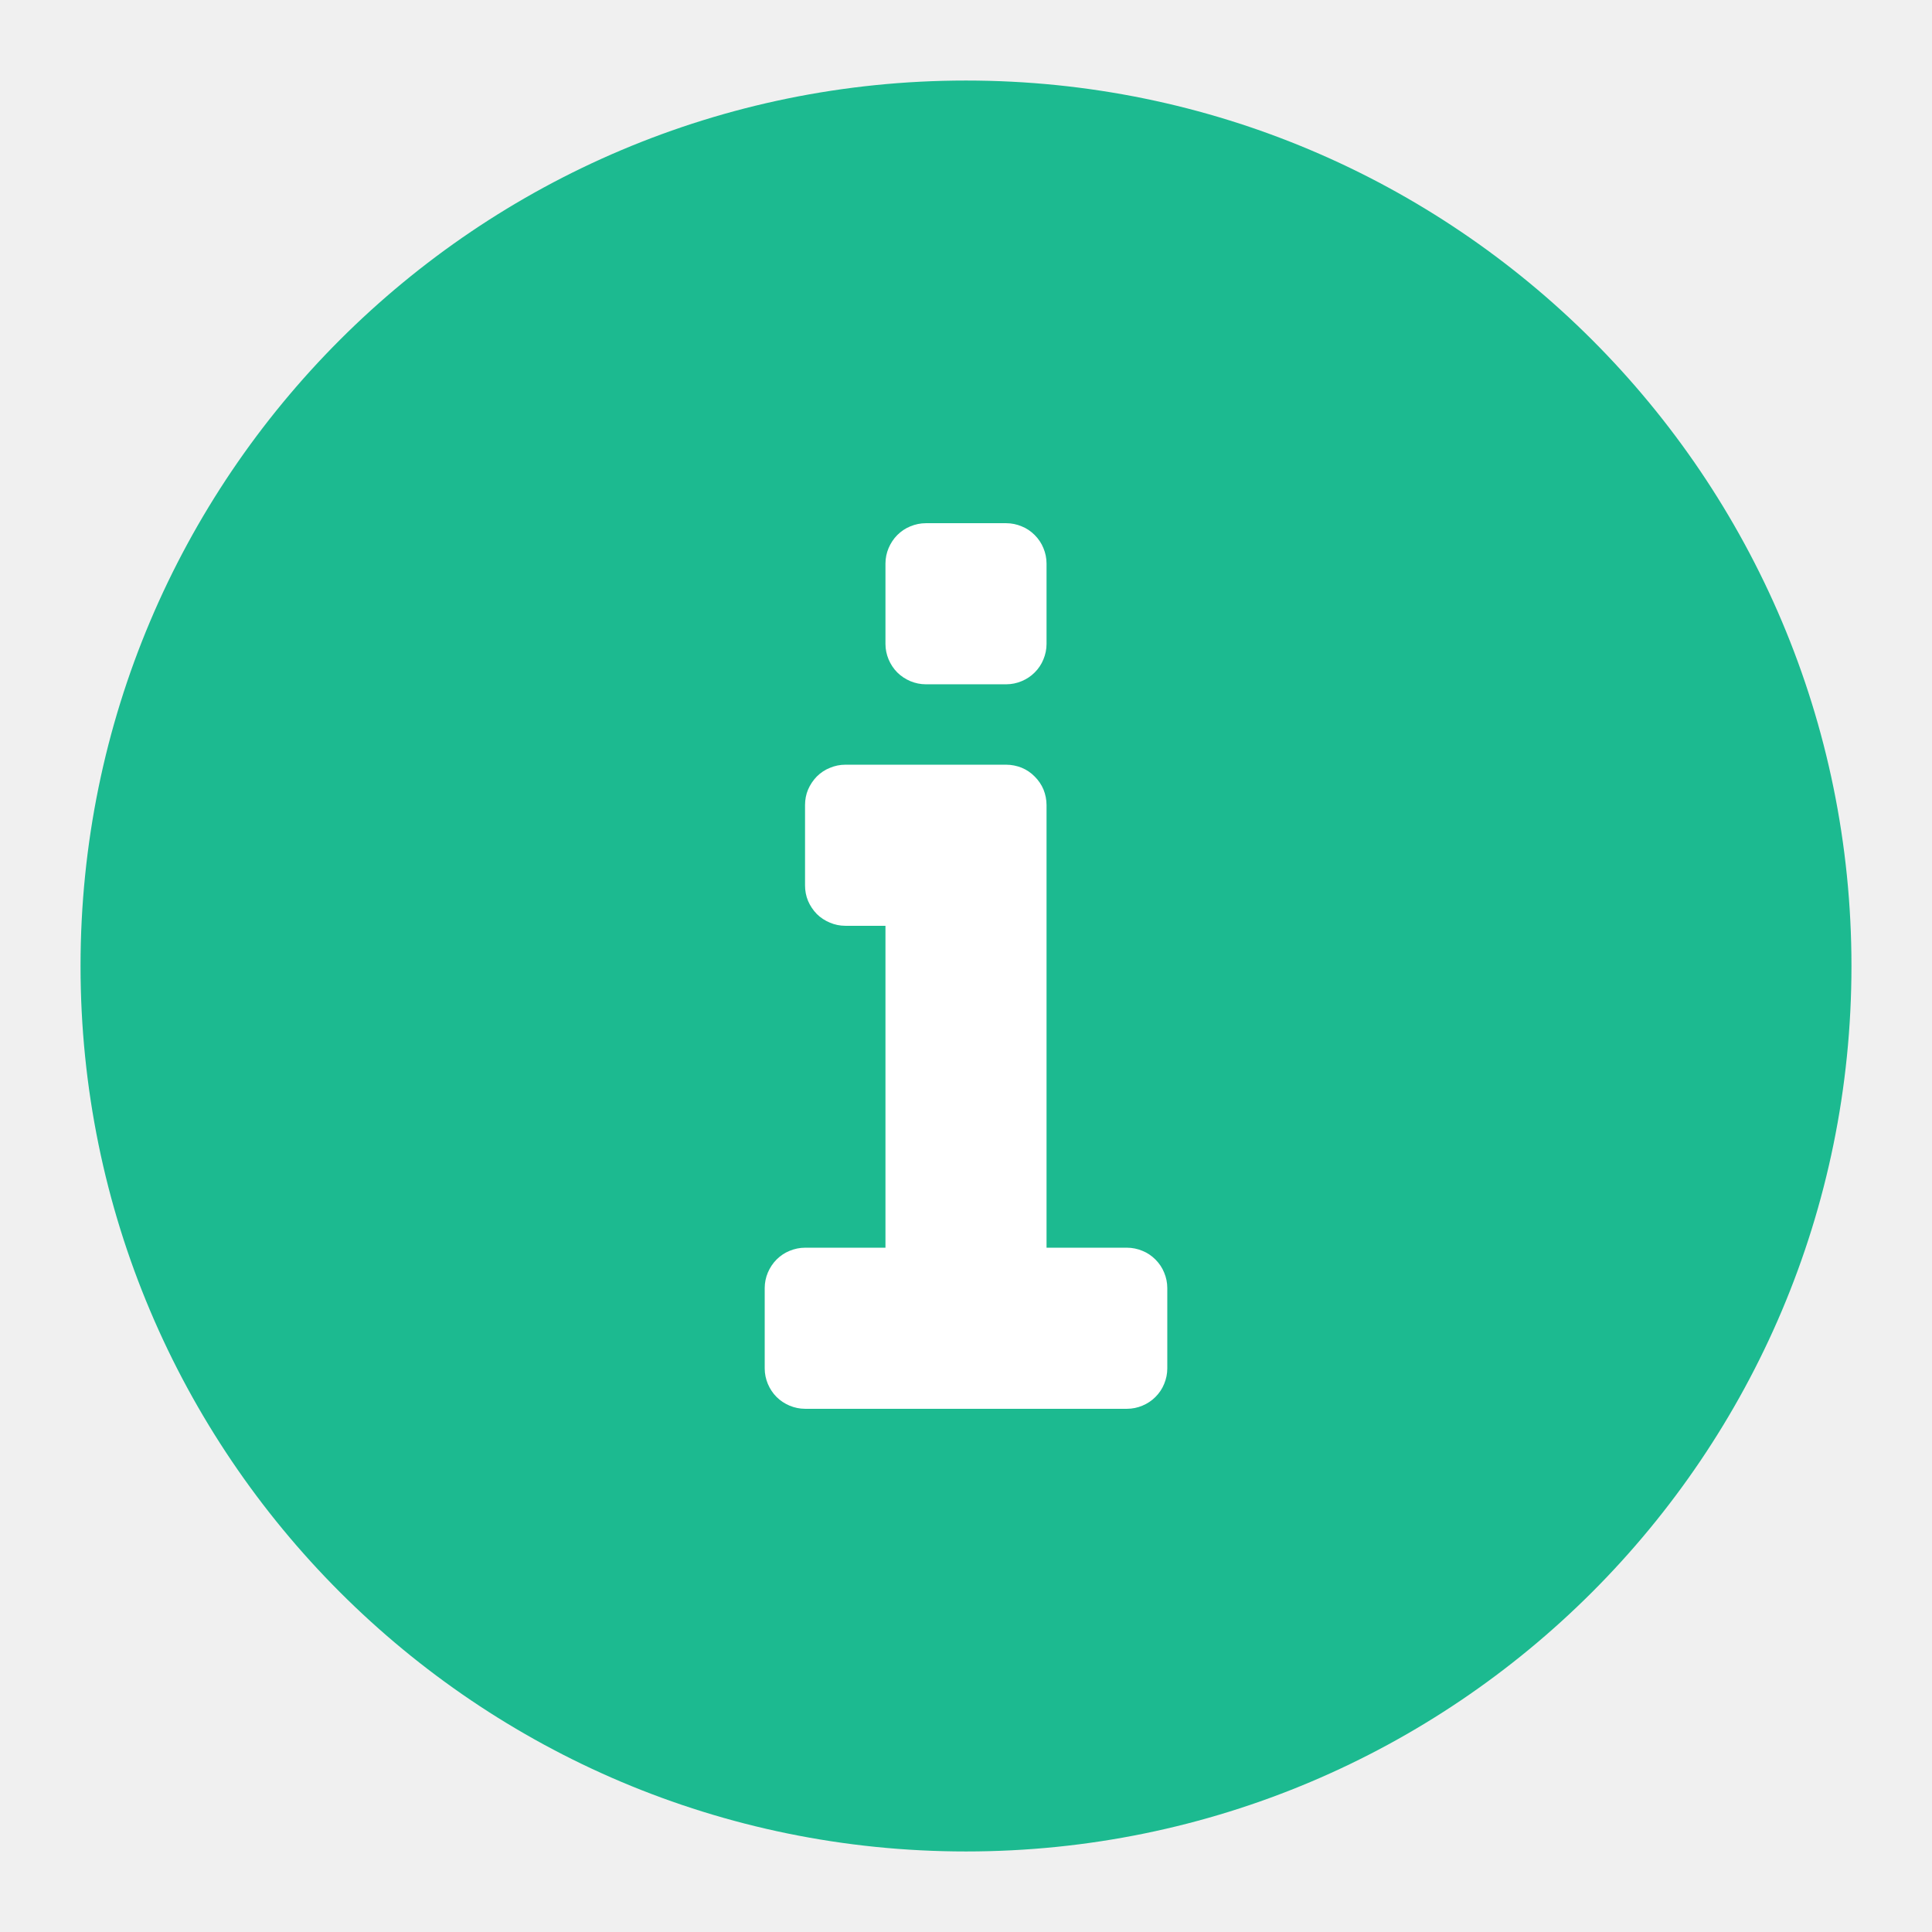
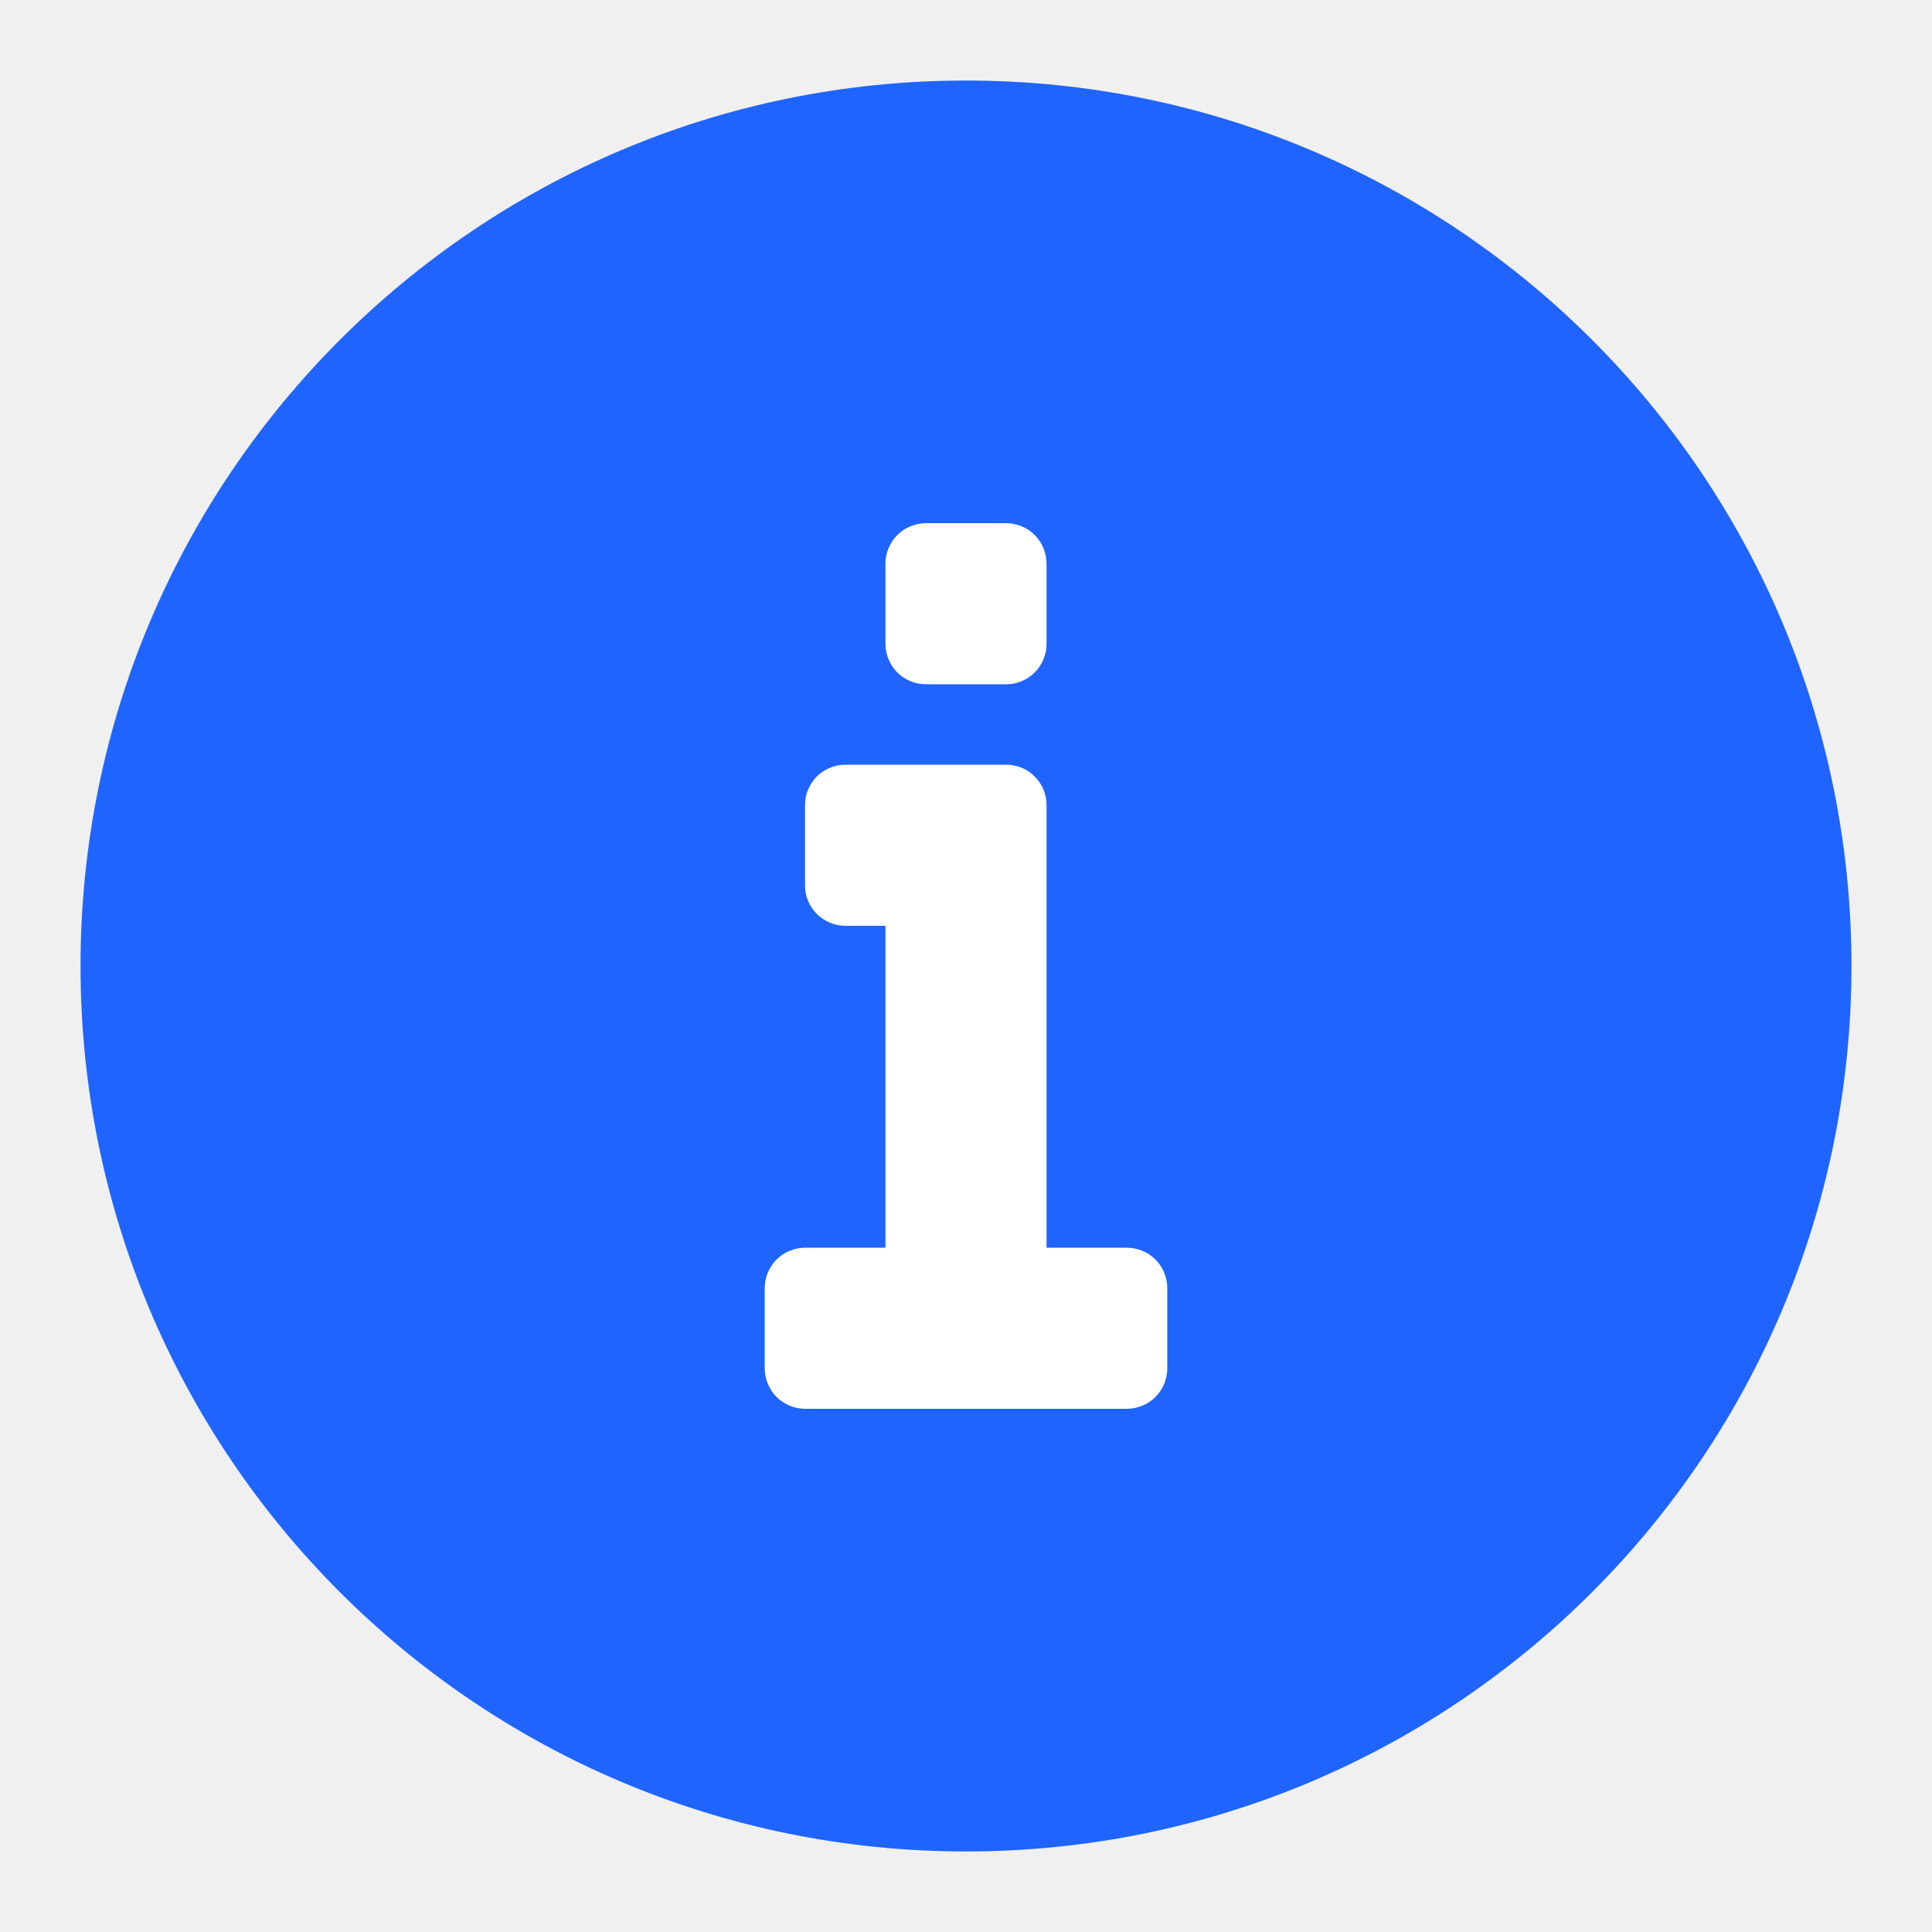
<svg xmlns="http://www.w3.org/2000/svg" width="16" height="16" viewBox="0 0 16 16" fill="none">
  <g clip-path="url(#clip0_1515_53088)">
-     <path d="M8 15.333C12.05 15.333 15.333 12.05 15.333 8C15.333 3.95 12.05 0.667 8 0.667C3.95 0.667 0.667 3.95 0.667 8C0.667 12.05 3.95 15.333 8 15.333Z" fill="#1CBA90" />
+     <path d="M8 15.333C12.05 15.333 15.333 12.05 15.333 8C15.333 3.95 12.05 0.667 8 0.667C3.95 0.667 0.667 3.95 0.667 8C0.667 12.05 3.95 15.333 8 15.333Z" fill="#1f64ff" />
    <path d="M7.539 5.641C7.58 5.658 7.623 5.667 7.667 5.667H8.334C8.377 5.667 8.421 5.658 8.461 5.641C8.502 5.624 8.538 5.6 8.569 5.569C8.6 5.538 8.625 5.501 8.641 5.461C8.658 5.42 8.667 5.377 8.667 5.333V4.667C8.667 4.623 8.658 4.579 8.641 4.539C8.625 4.499 8.6 4.462 8.569 4.431C8.538 4.4 8.502 4.375 8.461 4.359C8.421 4.342 8.377 4.333 8.334 4.333H7.667C7.623 4.333 7.58 4.342 7.539 4.359C7.499 4.375 7.462 4.4 7.431 4.431C7.4 4.462 7.376 4.499 7.359 4.539C7.342 4.579 7.333 4.623 7.333 4.667V5.333C7.333 5.377 7.342 5.42 7.359 5.461C7.376 5.501 7.4 5.538 7.431 5.569C7.462 5.6 7.499 5.624 7.539 5.641Z" fill="white" />
    <path d="M7.333 7.667V10.333H6.667C6.623 10.333 6.58 10.342 6.539 10.359C6.499 10.375 6.462 10.4 6.431 10.431C6.4 10.462 6.376 10.499 6.359 10.539C6.342 10.579 6.333 10.623 6.333 10.667V11.333C6.333 11.377 6.342 11.42 6.359 11.461C6.376 11.501 6.4 11.538 6.431 11.569C6.462 11.6 6.499 11.624 6.539 11.641C6.58 11.658 6.623 11.667 6.667 11.667H9.334C9.377 11.667 9.421 11.658 9.461 11.641C9.502 11.624 9.538 11.6 9.569 11.569C9.6 11.538 9.625 11.501 9.641 11.461C9.658 11.42 9.667 11.377 9.667 11.333V10.667C9.667 10.623 9.658 10.579 9.641 10.539C9.625 10.499 9.6 10.462 9.569 10.431C9.538 10.4 9.502 10.375 9.461 10.359C9.421 10.342 9.377 10.333 9.334 10.333H8.667V6.667C8.667 6.623 8.658 6.579 8.642 6.539C8.625 6.498 8.6 6.462 8.569 6.431C8.539 6.4 8.502 6.375 8.461 6.358C8.421 6.342 8.377 6.333 8.334 6.333H7C6.956 6.333 6.913 6.342 6.873 6.359C6.832 6.375 6.795 6.4 6.764 6.431C6.734 6.462 6.709 6.499 6.692 6.539C6.675 6.579 6.667 6.623 6.667 6.667V7.333C6.667 7.377 6.675 7.42 6.692 7.461C6.709 7.501 6.734 7.538 6.764 7.569C6.795 7.6 6.832 7.624 6.873 7.641C6.913 7.658 6.956 7.667 7 7.667H7.333Z" fill="white" />
  </g>
  <defs>
    <clipPath id="clip0_1515_53088">
      <rect width="16" height="16" fill="white" />
    </clipPath>
  </defs>
</svg>
